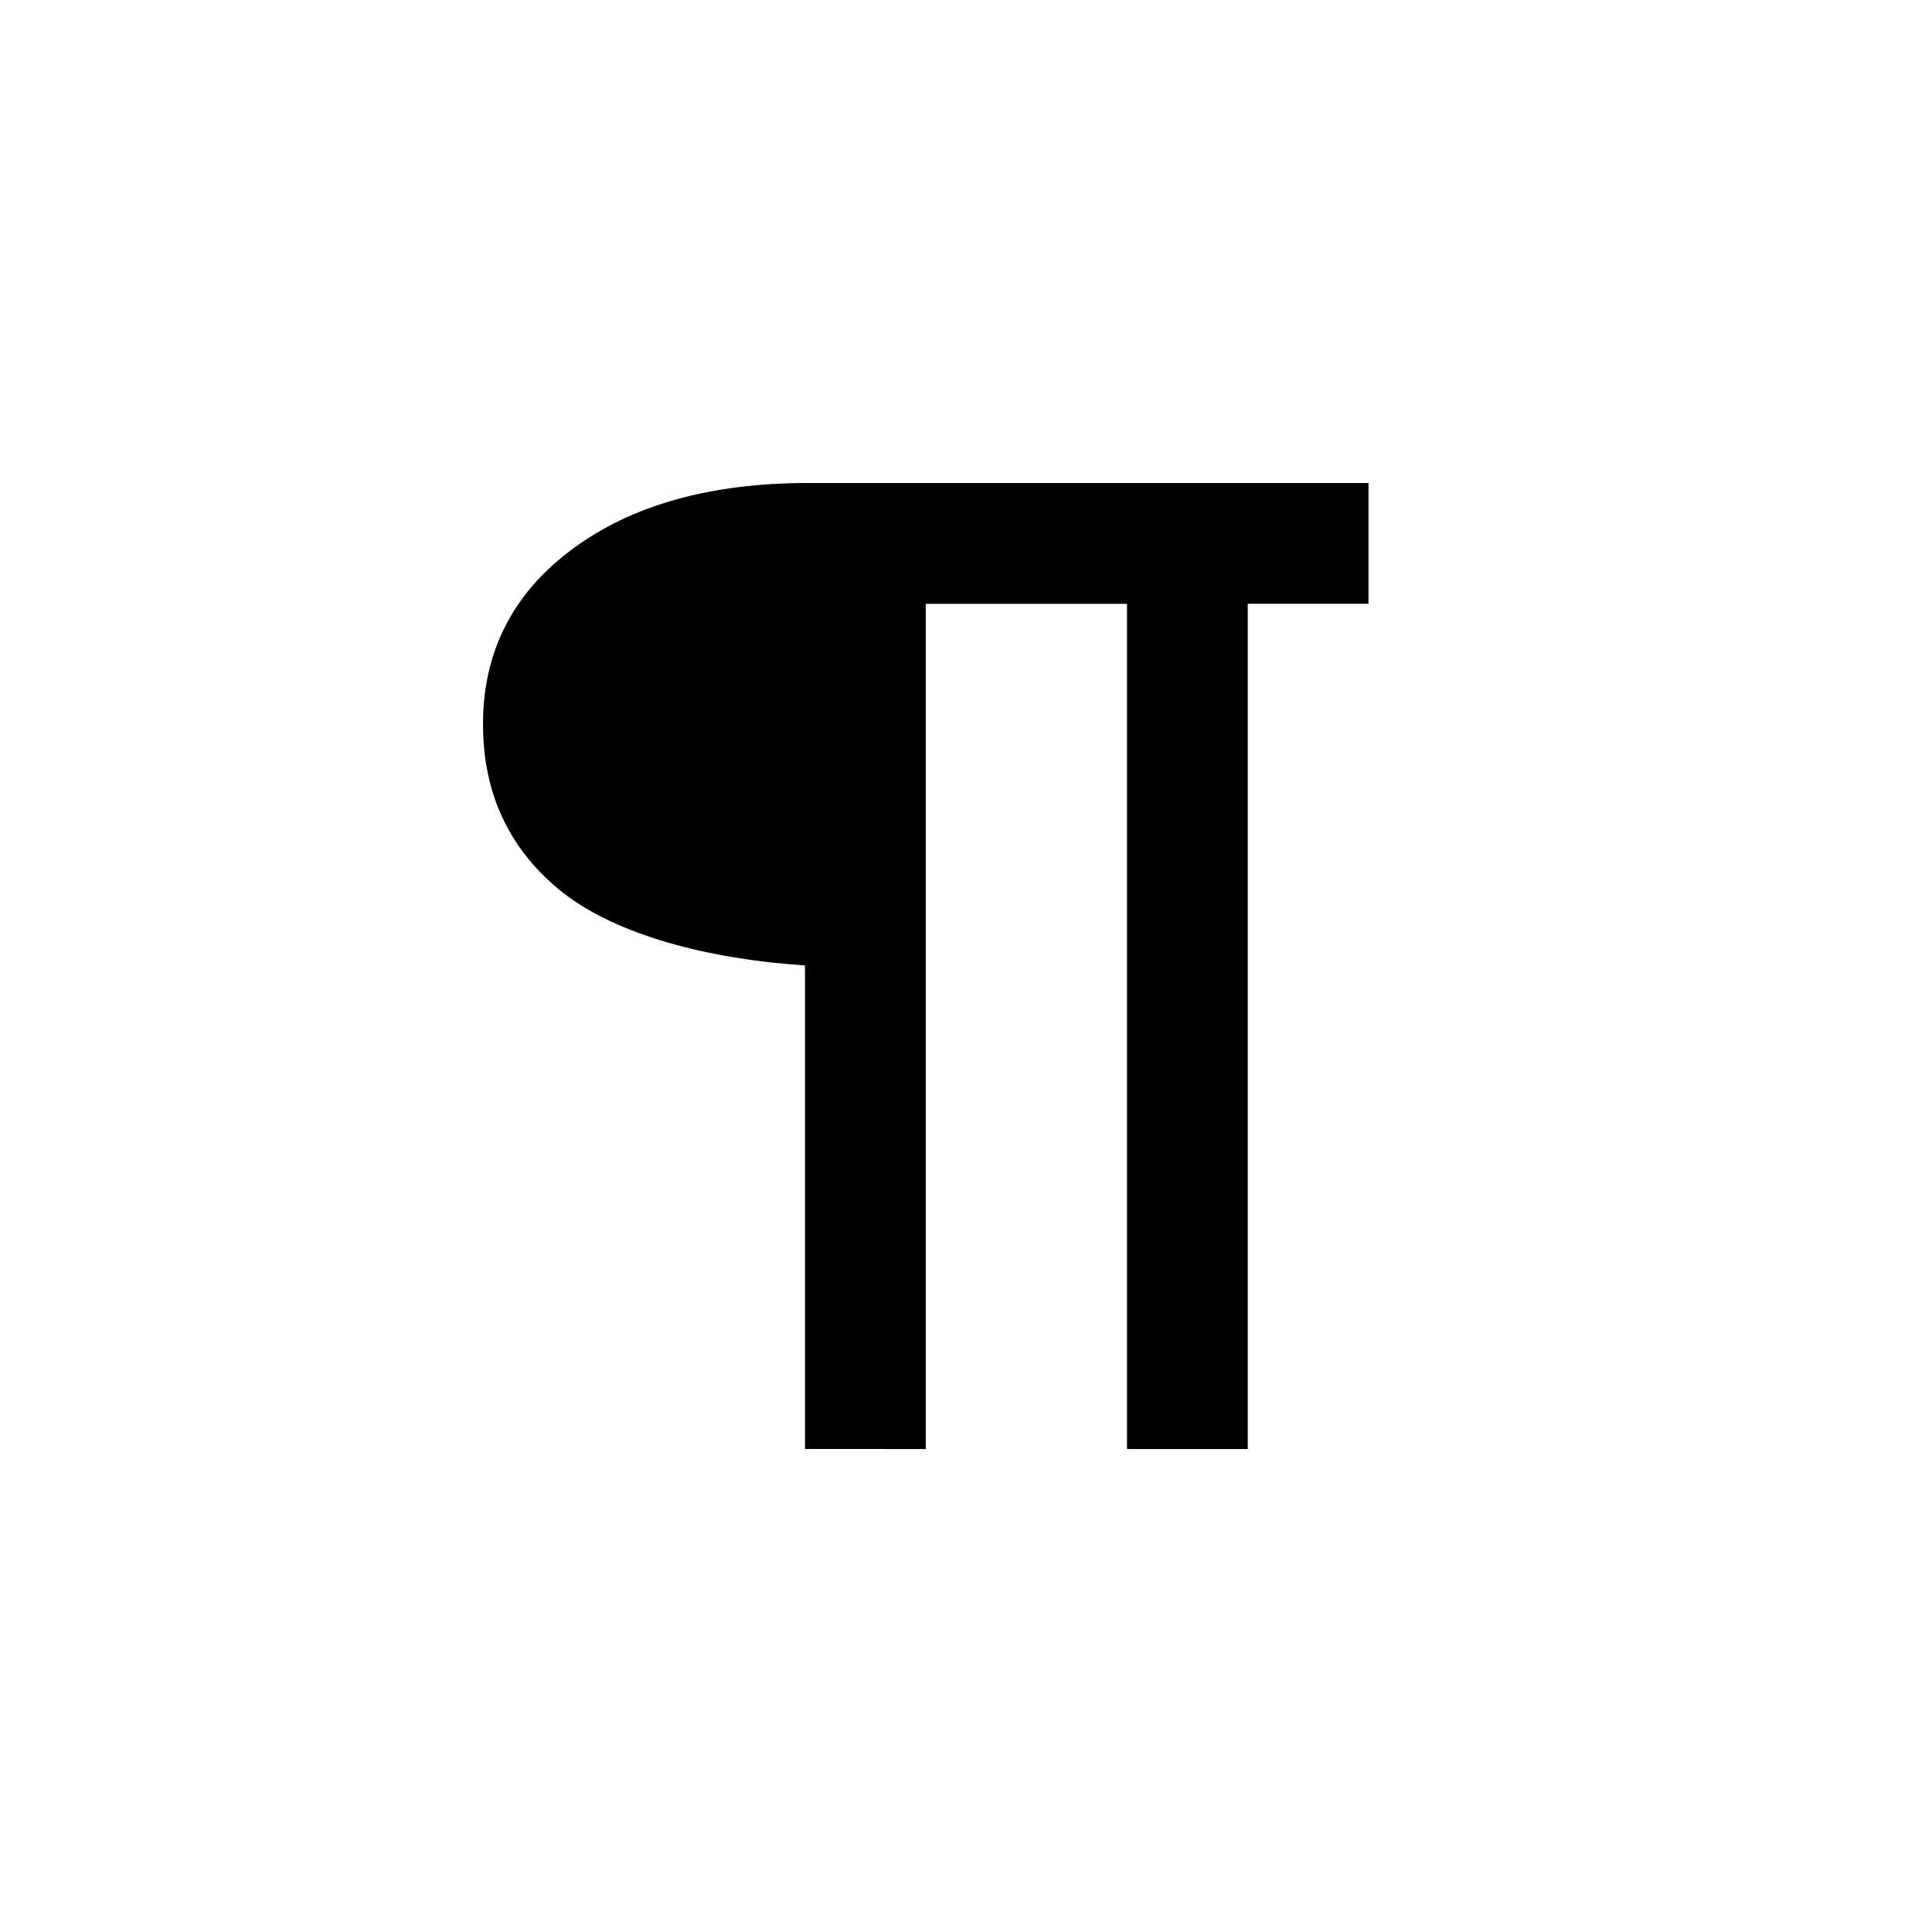
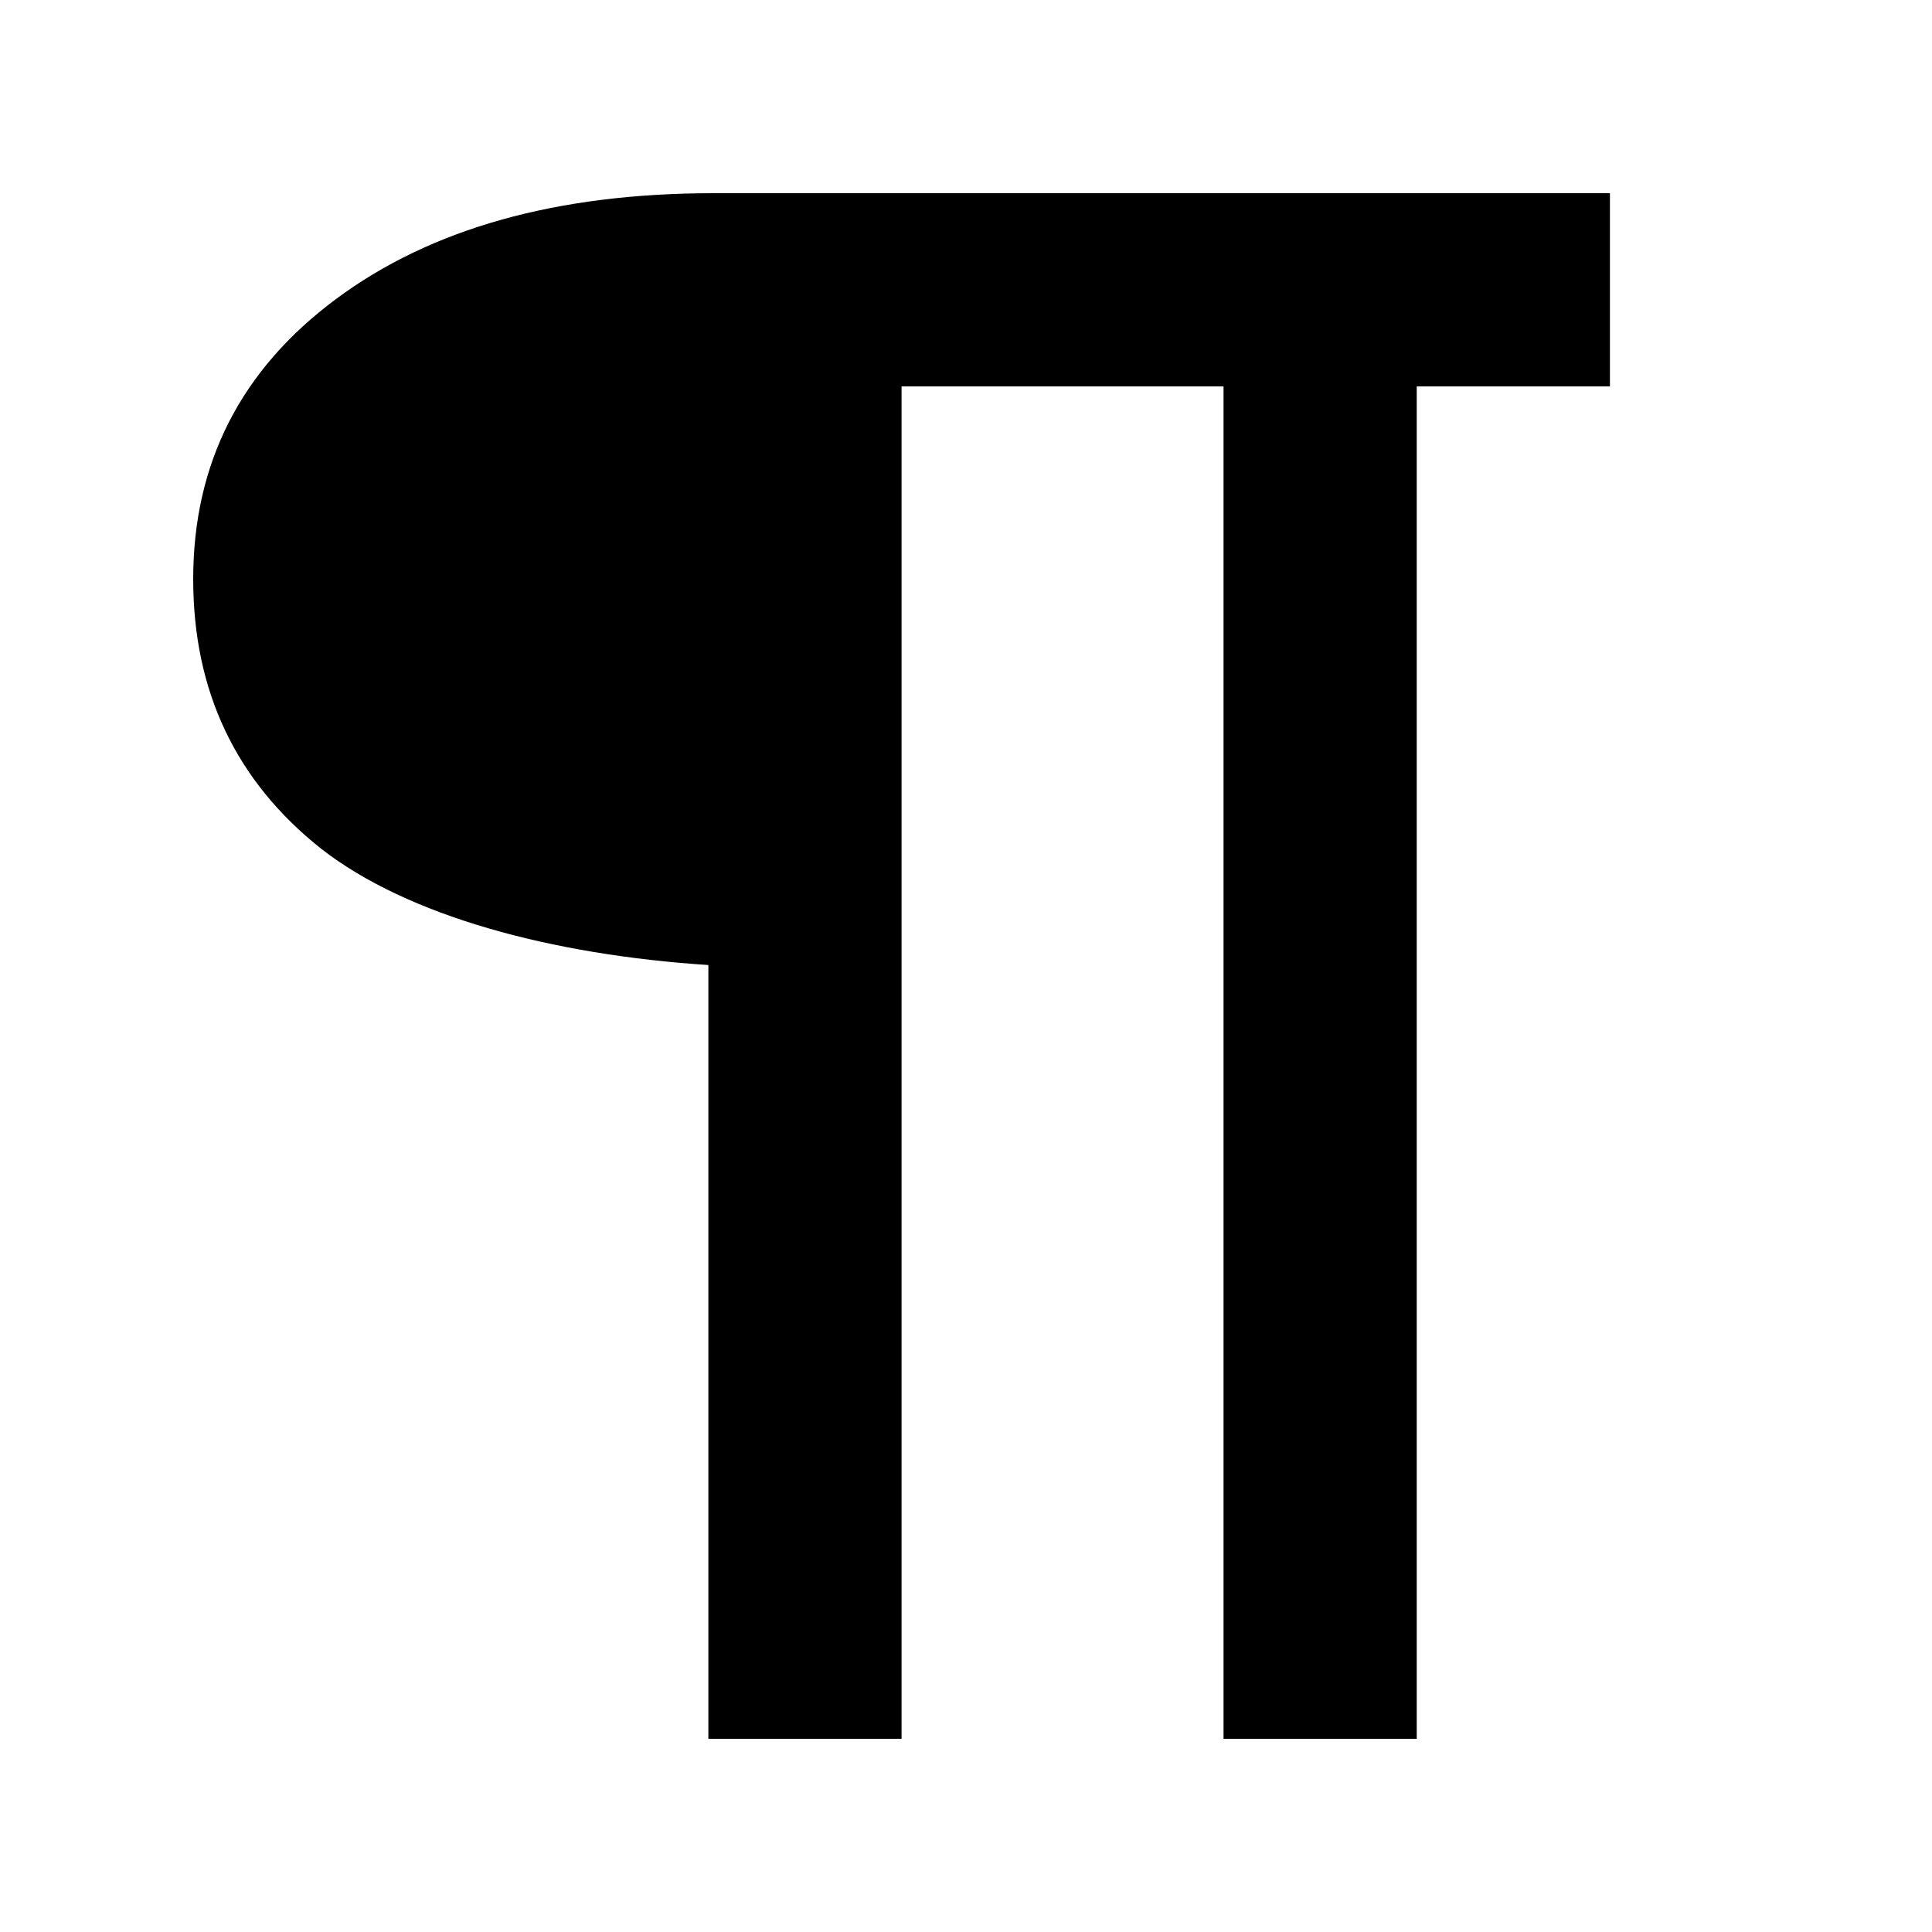
- <svg xmlns="http://www.w3.org/2000/svg" width="24" height="24" viewBox="0 0 24 24">
-   <path d="m 10.041,6 6.959,0 0,1.5 -1.5,4.754e-4 0,10.5 -1.5,0 0,-10.5 -2.5,0 0,10.5 -1.5,-4.76e-4 0,-6.007 C 8.781,11.913 7.665,11.612 6.995,11.091 6.332,10.566 6,9.867 6,8.996 6,8.097 6.369,7.373 7.106,6.824 7.843,6.275 8.822,6 10.041,6 Z" />
+ <svg xmlns="http://www.w3.org/2000/svg" width="20" height="20" viewBox="0 0 20 20">
+   <path d="m 7.388,2 h 9.278 v 2 h -2 V 18 H 12.666 V 4 H 9.333 V 18 H 7.333 V 9.99 C 5.707,9.884 4.219,9.482 3.327,8.788 2.442,8.087 2,7.156 2,5.995 2,4.796 2.492,3.83 3.475,3.098 4.458,2.366 5.762,2 7.388,2 Z" />
</svg>
